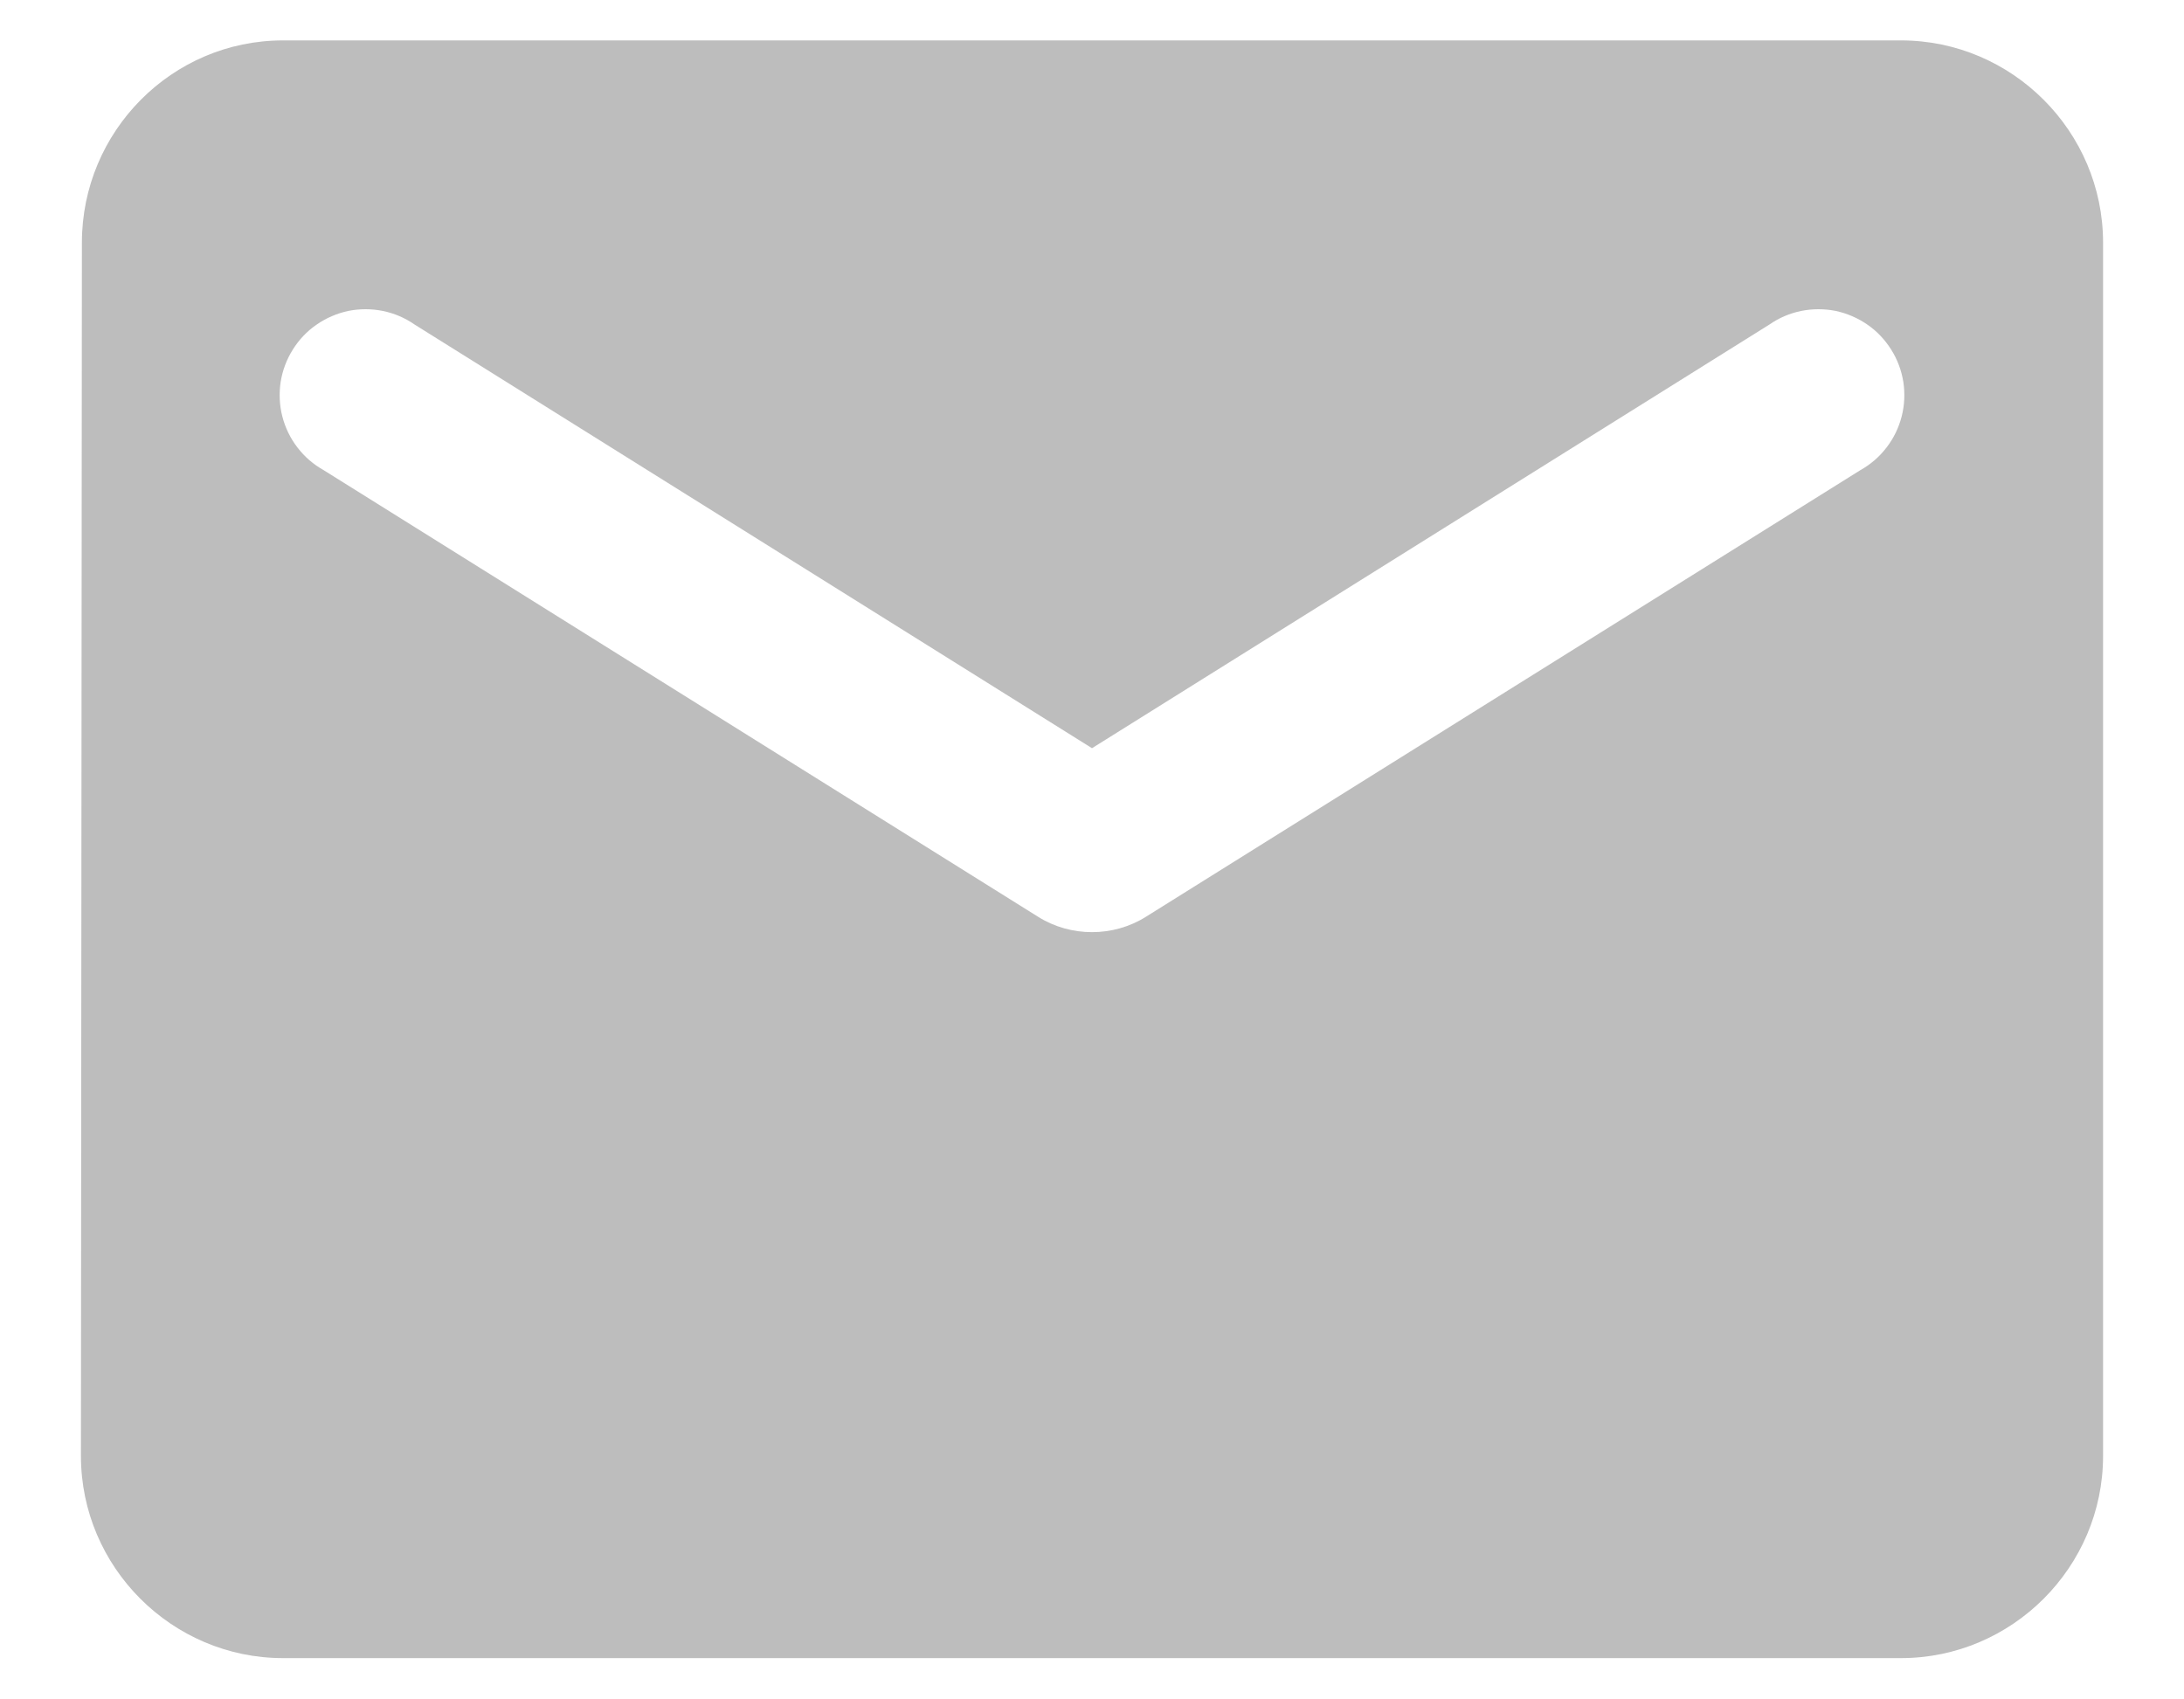
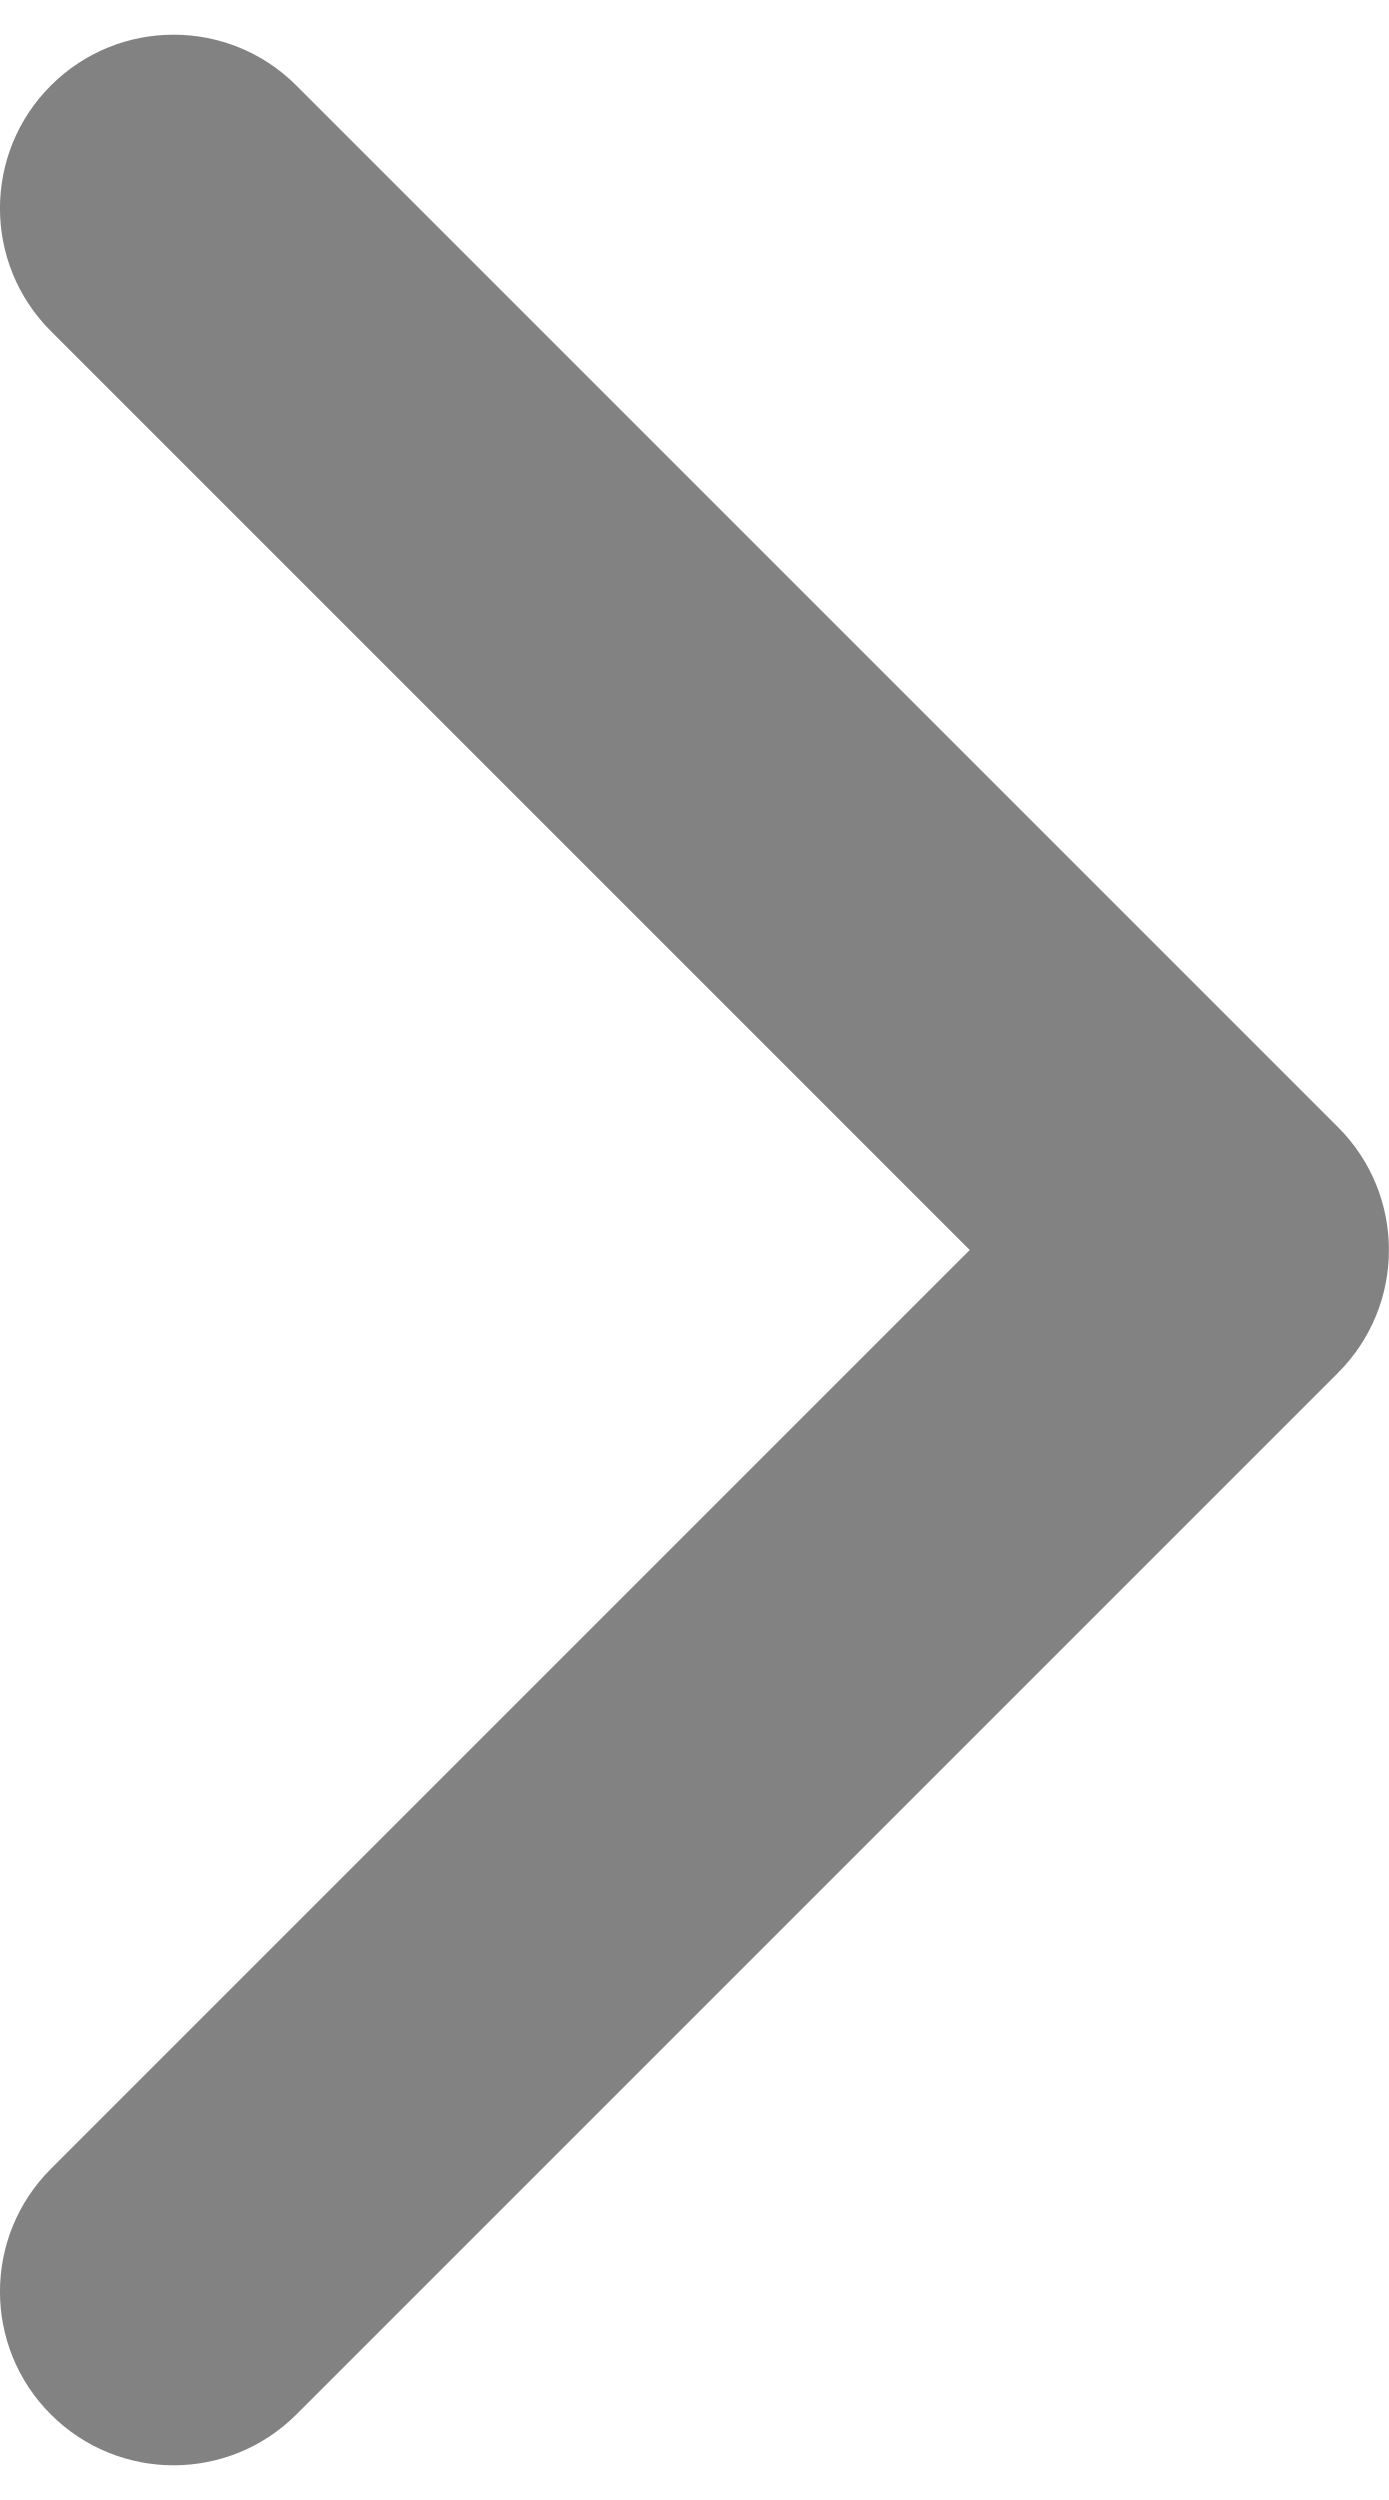
- <svg xmlns="http://www.w3.org/2000/svg" width="18" height="14" viewBox="0 0 18 14" fill="none">
-   <path d="M15.667 0.333H2.333C1.417 0.333 0.675 1.083 0.675 2L0.667 12C0.667 12.917 1.417 13.667 2.333 13.667H15.667C16.583 13.667 17.333 12.917 17.333 12V2C17.333 1.083 16.583 0.333 15.667 0.333ZM15.333 3.875L9.442 7.558C9.175 7.725 8.825 7.725 8.558 7.558L2.667 3.875C2.583 3.828 2.51 3.765 2.452 3.689C2.393 3.613 2.351 3.526 2.327 3.433C2.303 3.34 2.299 3.243 2.313 3.149C2.328 3.054 2.362 2.963 2.413 2.882C2.463 2.801 2.53 2.73 2.609 2.676C2.688 2.621 2.777 2.583 2.87 2.563C2.964 2.544 3.061 2.544 3.155 2.563C3.249 2.582 3.338 2.62 3.417 2.675L9 6.167L14.583 2.675C14.662 2.62 14.751 2.582 14.845 2.563C14.939 2.544 15.036 2.544 15.13 2.563C15.223 2.583 15.312 2.621 15.391 2.676C15.47 2.73 15.536 2.801 15.587 2.882C15.638 2.963 15.672 3.054 15.687 3.149C15.701 3.243 15.697 3.34 15.673 3.433C15.649 3.526 15.607 3.613 15.548 3.689C15.49 3.765 15.417 3.828 15.333 3.875Z" fill="#BDBDBD" />
+ <svg xmlns="http://www.w3.org/2000/svg" width="10" height="18" fill="none">
+   <path fill-rule="evenodd" clip-rule="evenodd" d="M.366.616a1.25 1.25 0 011.768 0l7.5 7.5a1.25 1.25 0 010 1.768l-7.5 7.5a1.25 1.25 0 01-1.768-1.768L6.982 9 .366 2.384a1.25 1.25 0 010-1.768z" fill="#828282" />
</svg>
